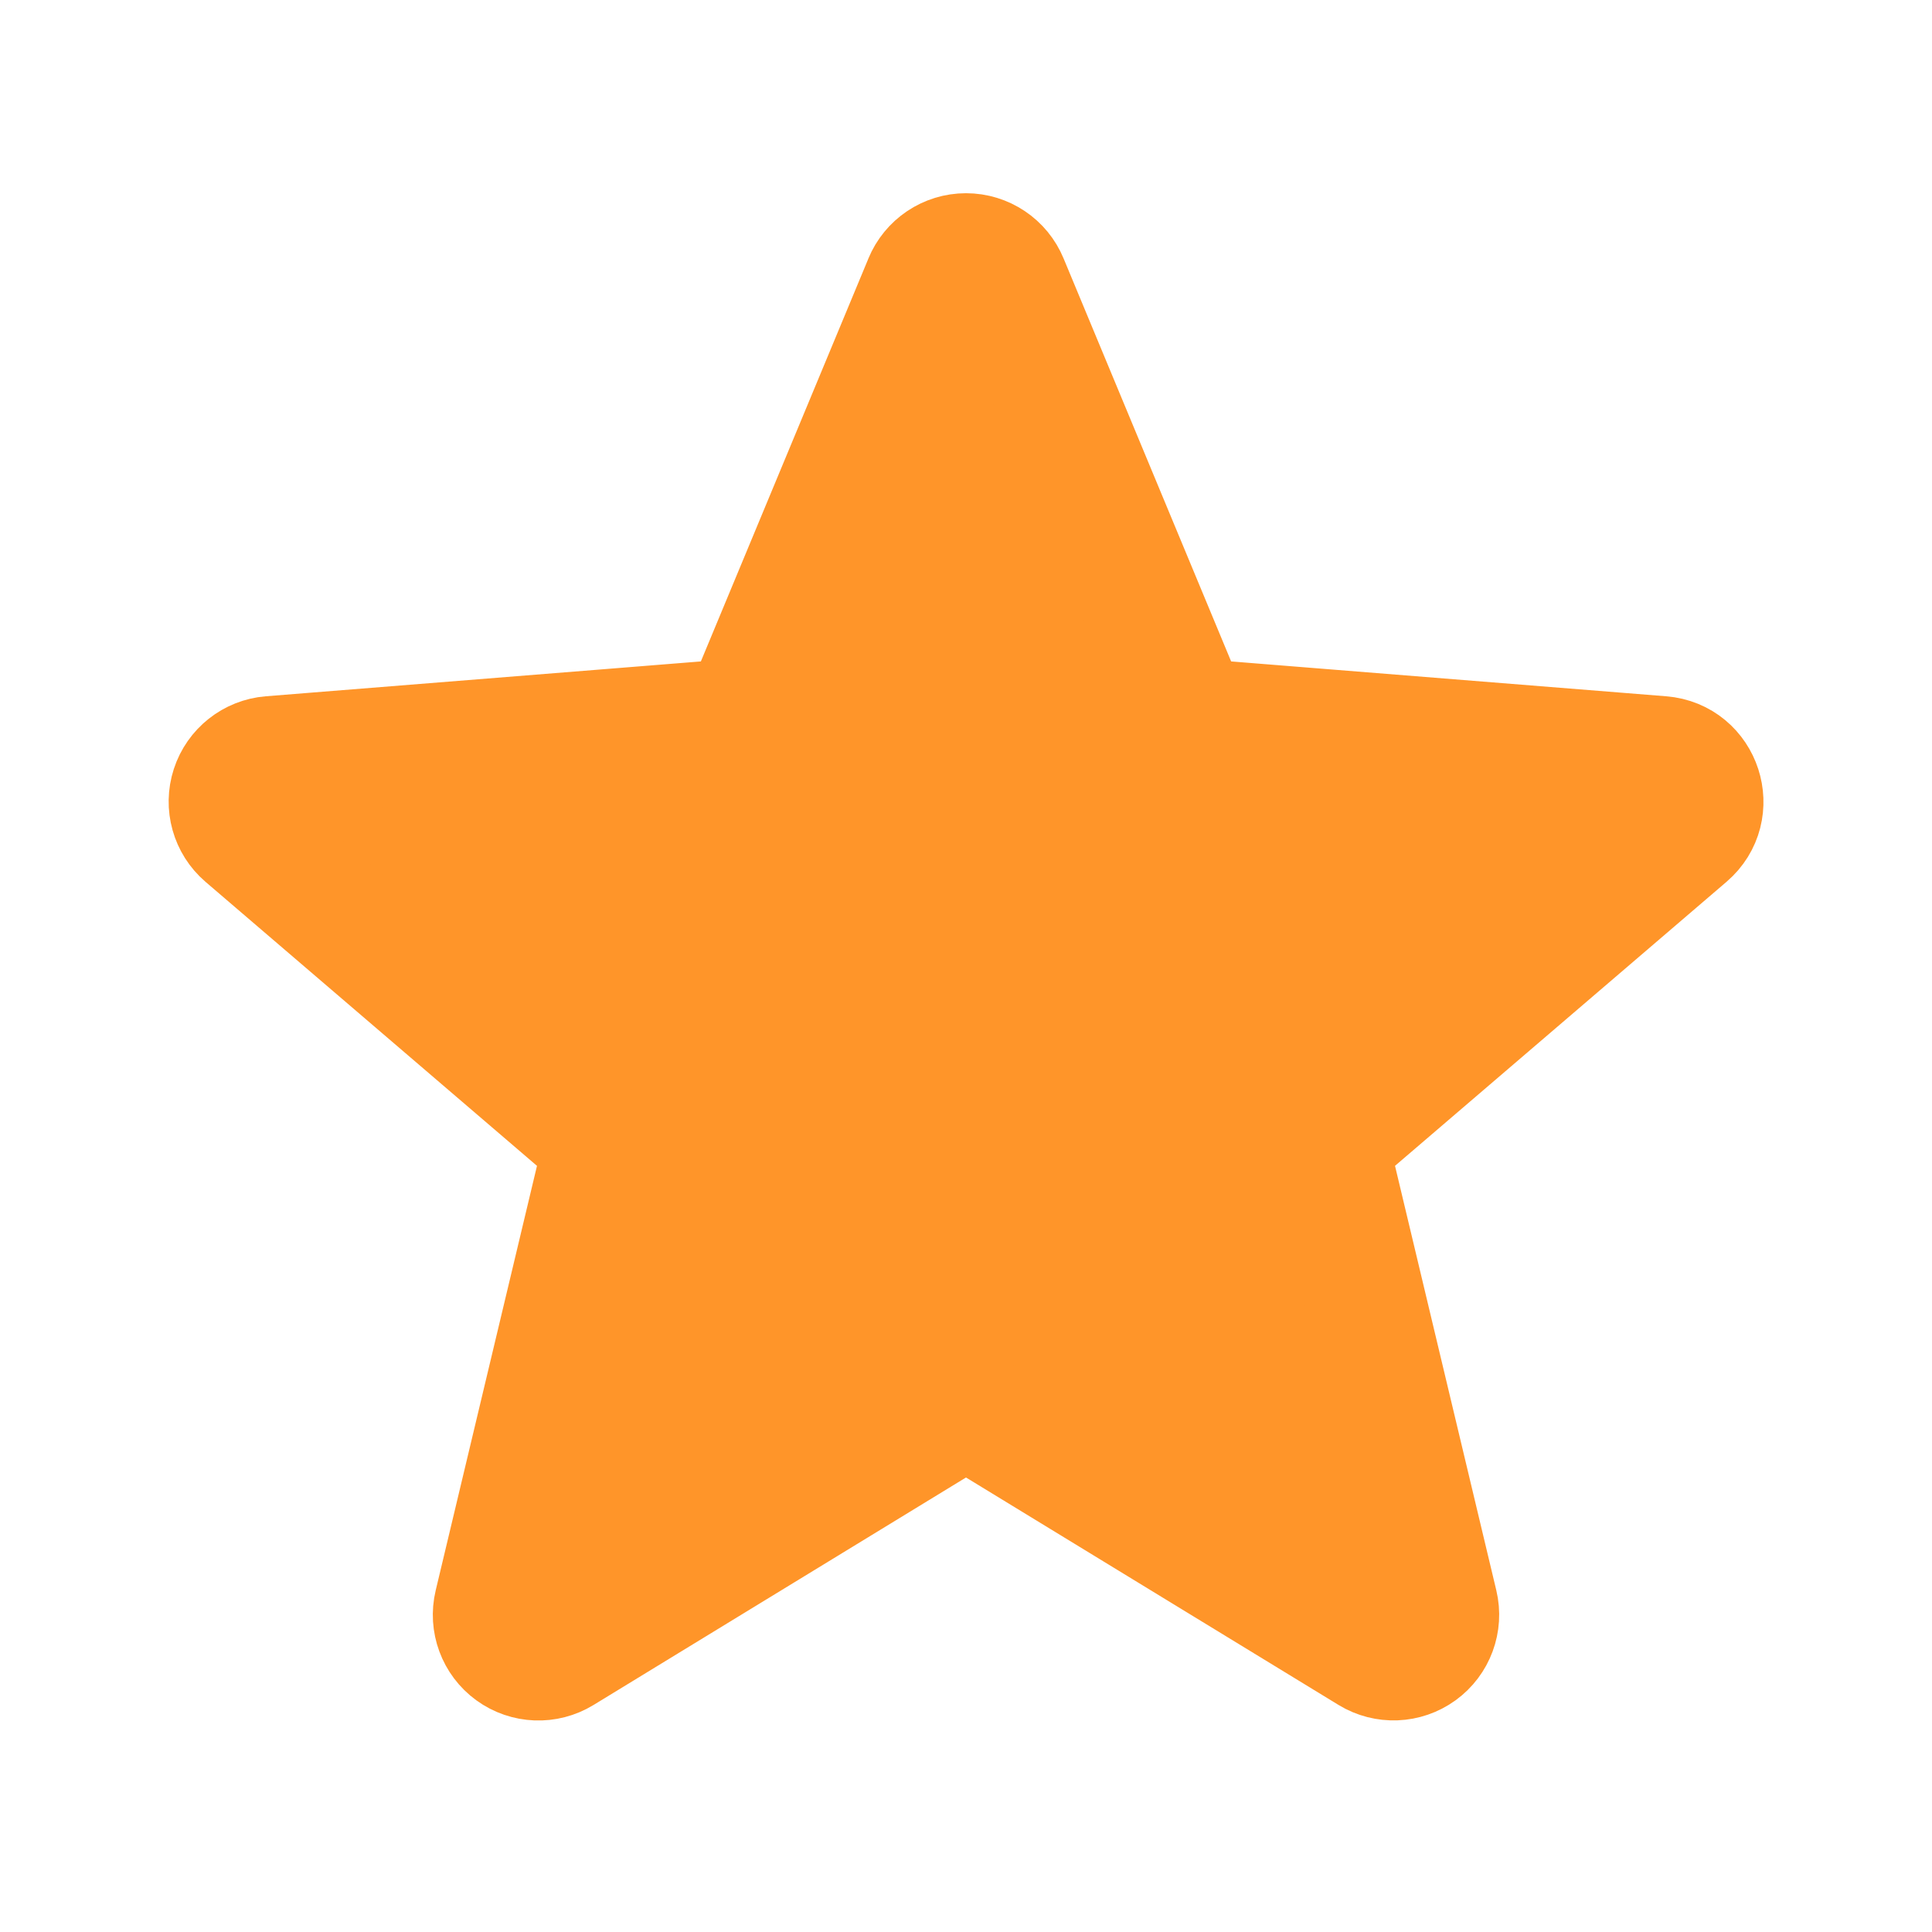
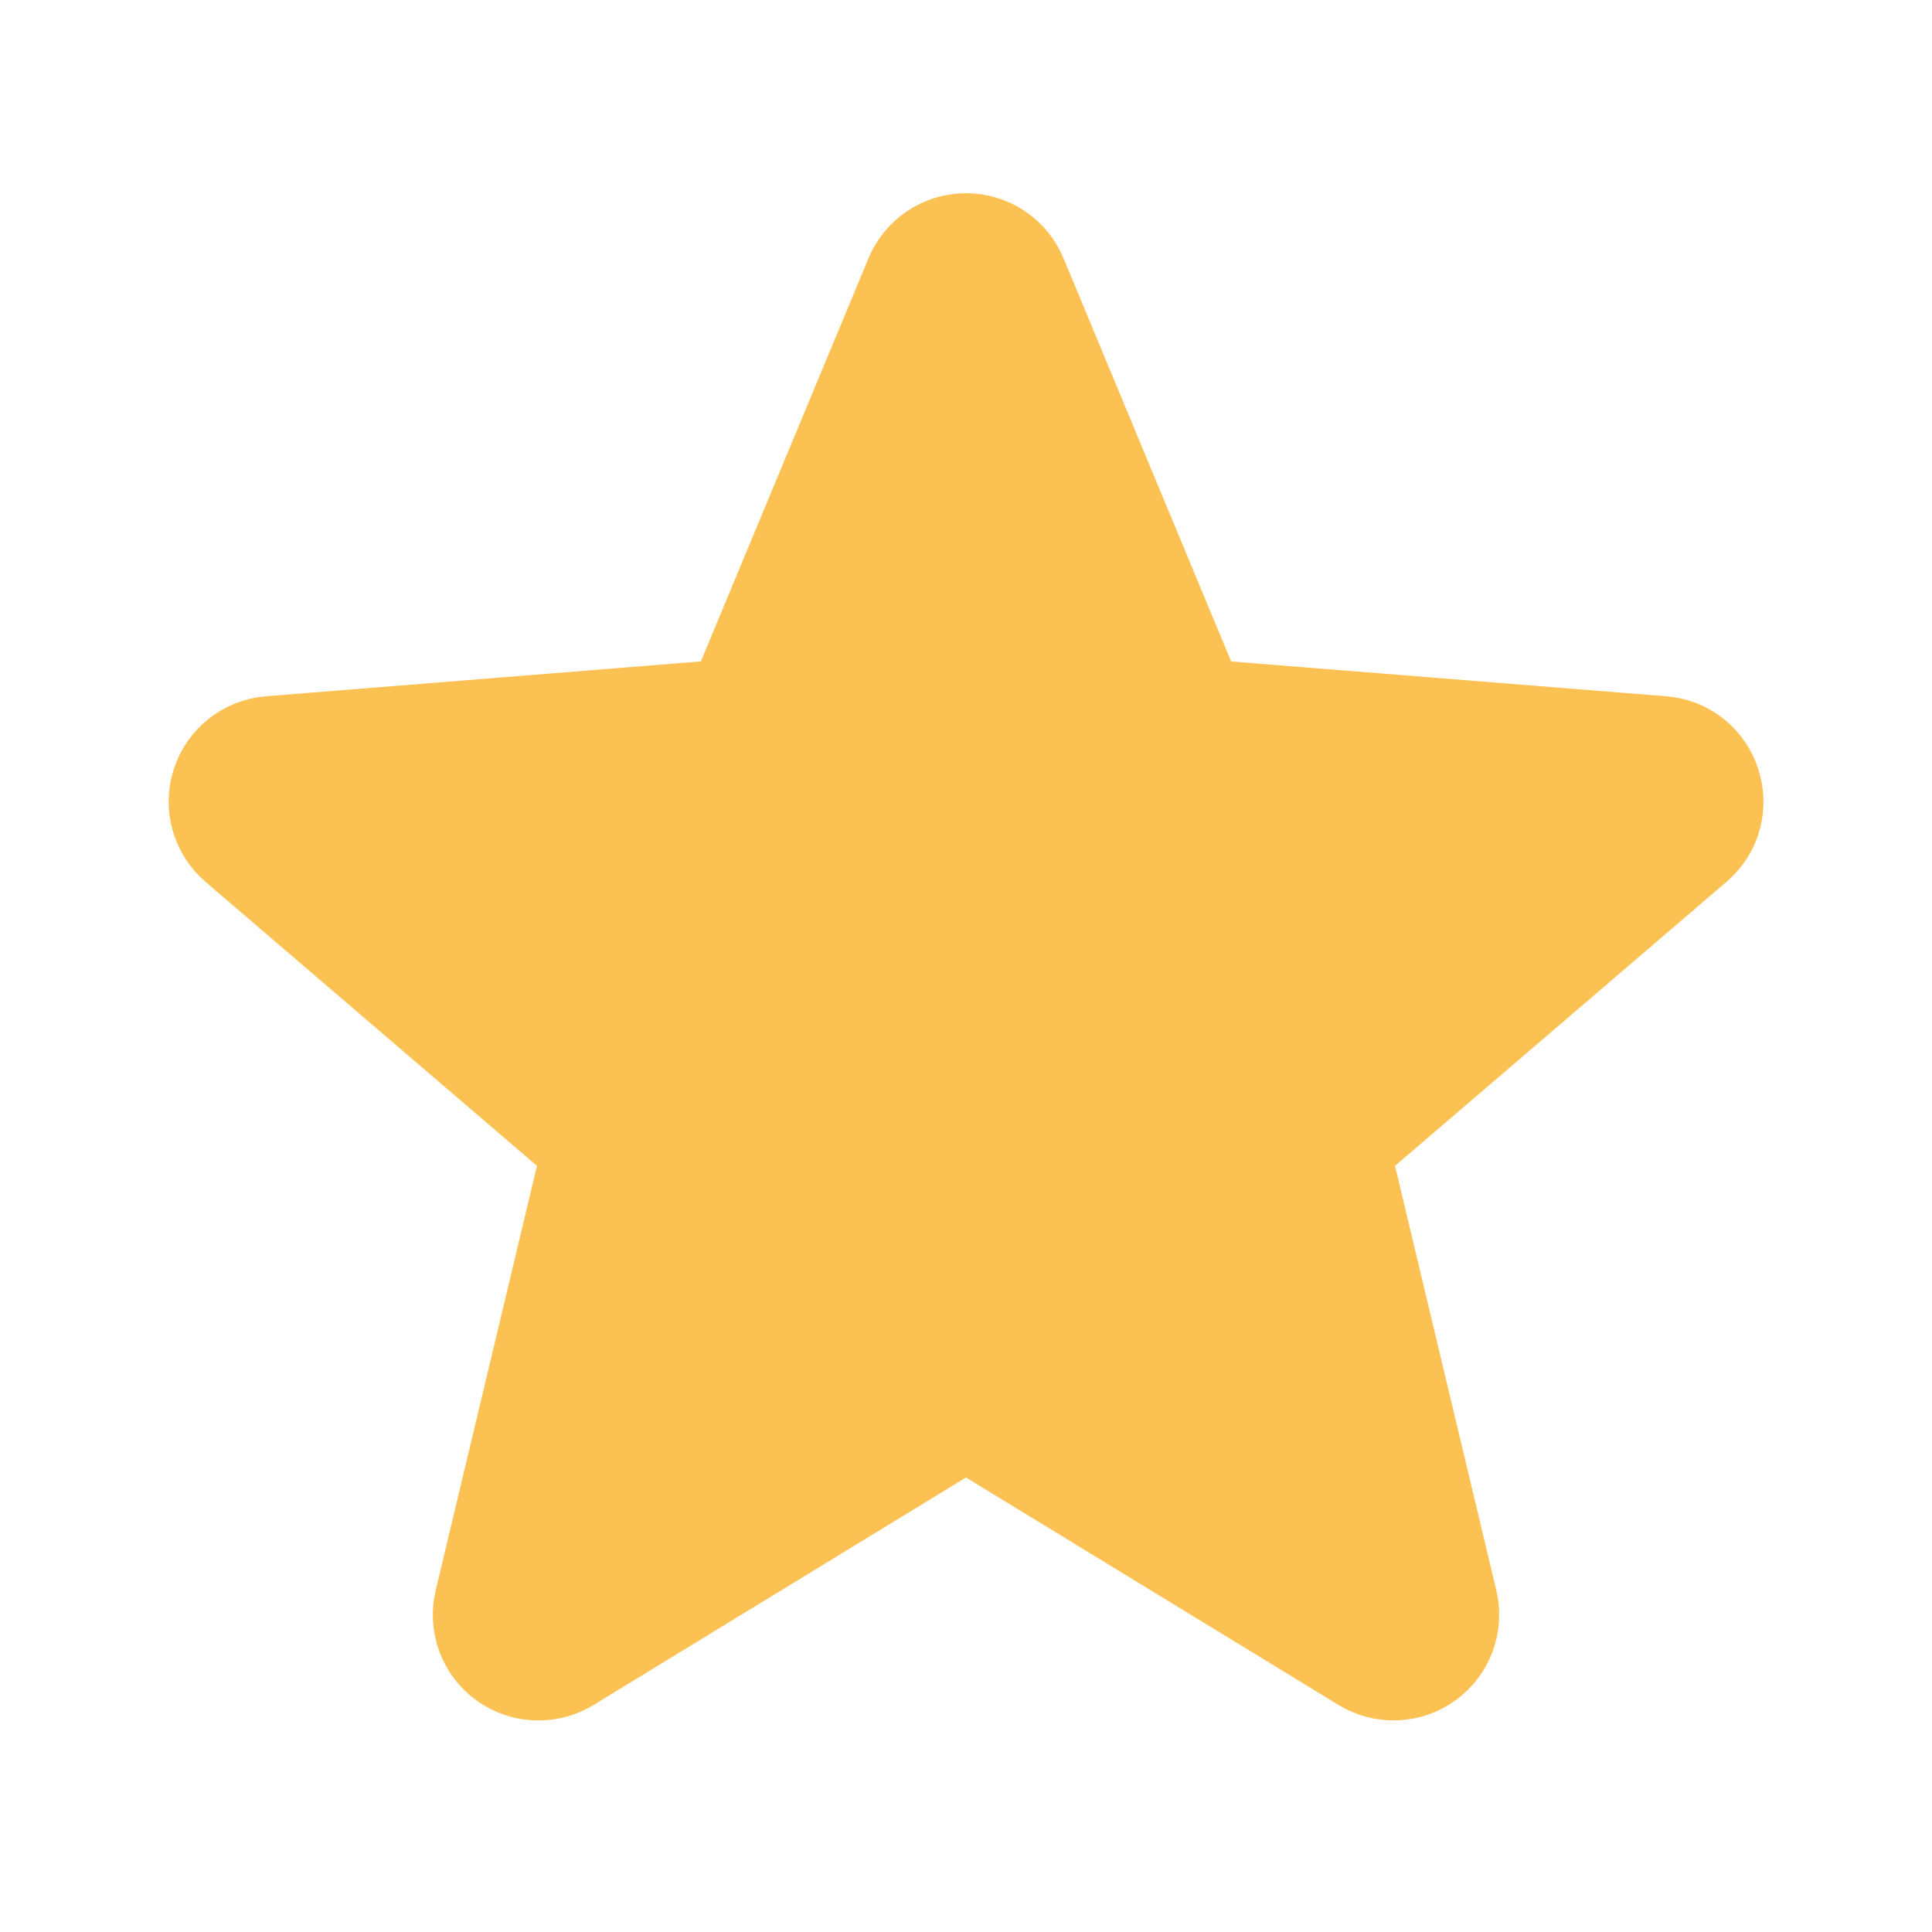
- <svg xmlns="http://www.w3.org/2000/svg" fill="#FF9529" viewBox="0 0 24 24" stroke-width="1.5" stroke="#FF9529" height="24px" width="24px">
+ <svg xmlns="http://www.w3.org/2000/svg" fill="#fcc153" viewBox="0 0 24 24" stroke-width="1.5" stroke="#fcc153" height="24px" width="24px">
  <path stroke-linecap="round" stroke-linejoin="round" d="M11.48 3.499a.562.562 0 011.04 0l2.125 5.111a.563.563 0 00.475.345l5.518.442c.499.04.701.663.321.988l-4.204 3.602a.563.563 0 00-.182.557l1.285 5.385a.562.562 0 01-.84.61l-4.725-2.885a.563.563 0 00-.586 0L6.982 20.54a.562.562 0 01-.84-.61l1.285-5.386a.562.562 0 00-.182-.557l-4.204-3.602a.563.563 0 01.321-.988l5.518-.442a.563.563 0 00.475-.345L11.48 3.5z" />
</svg>
